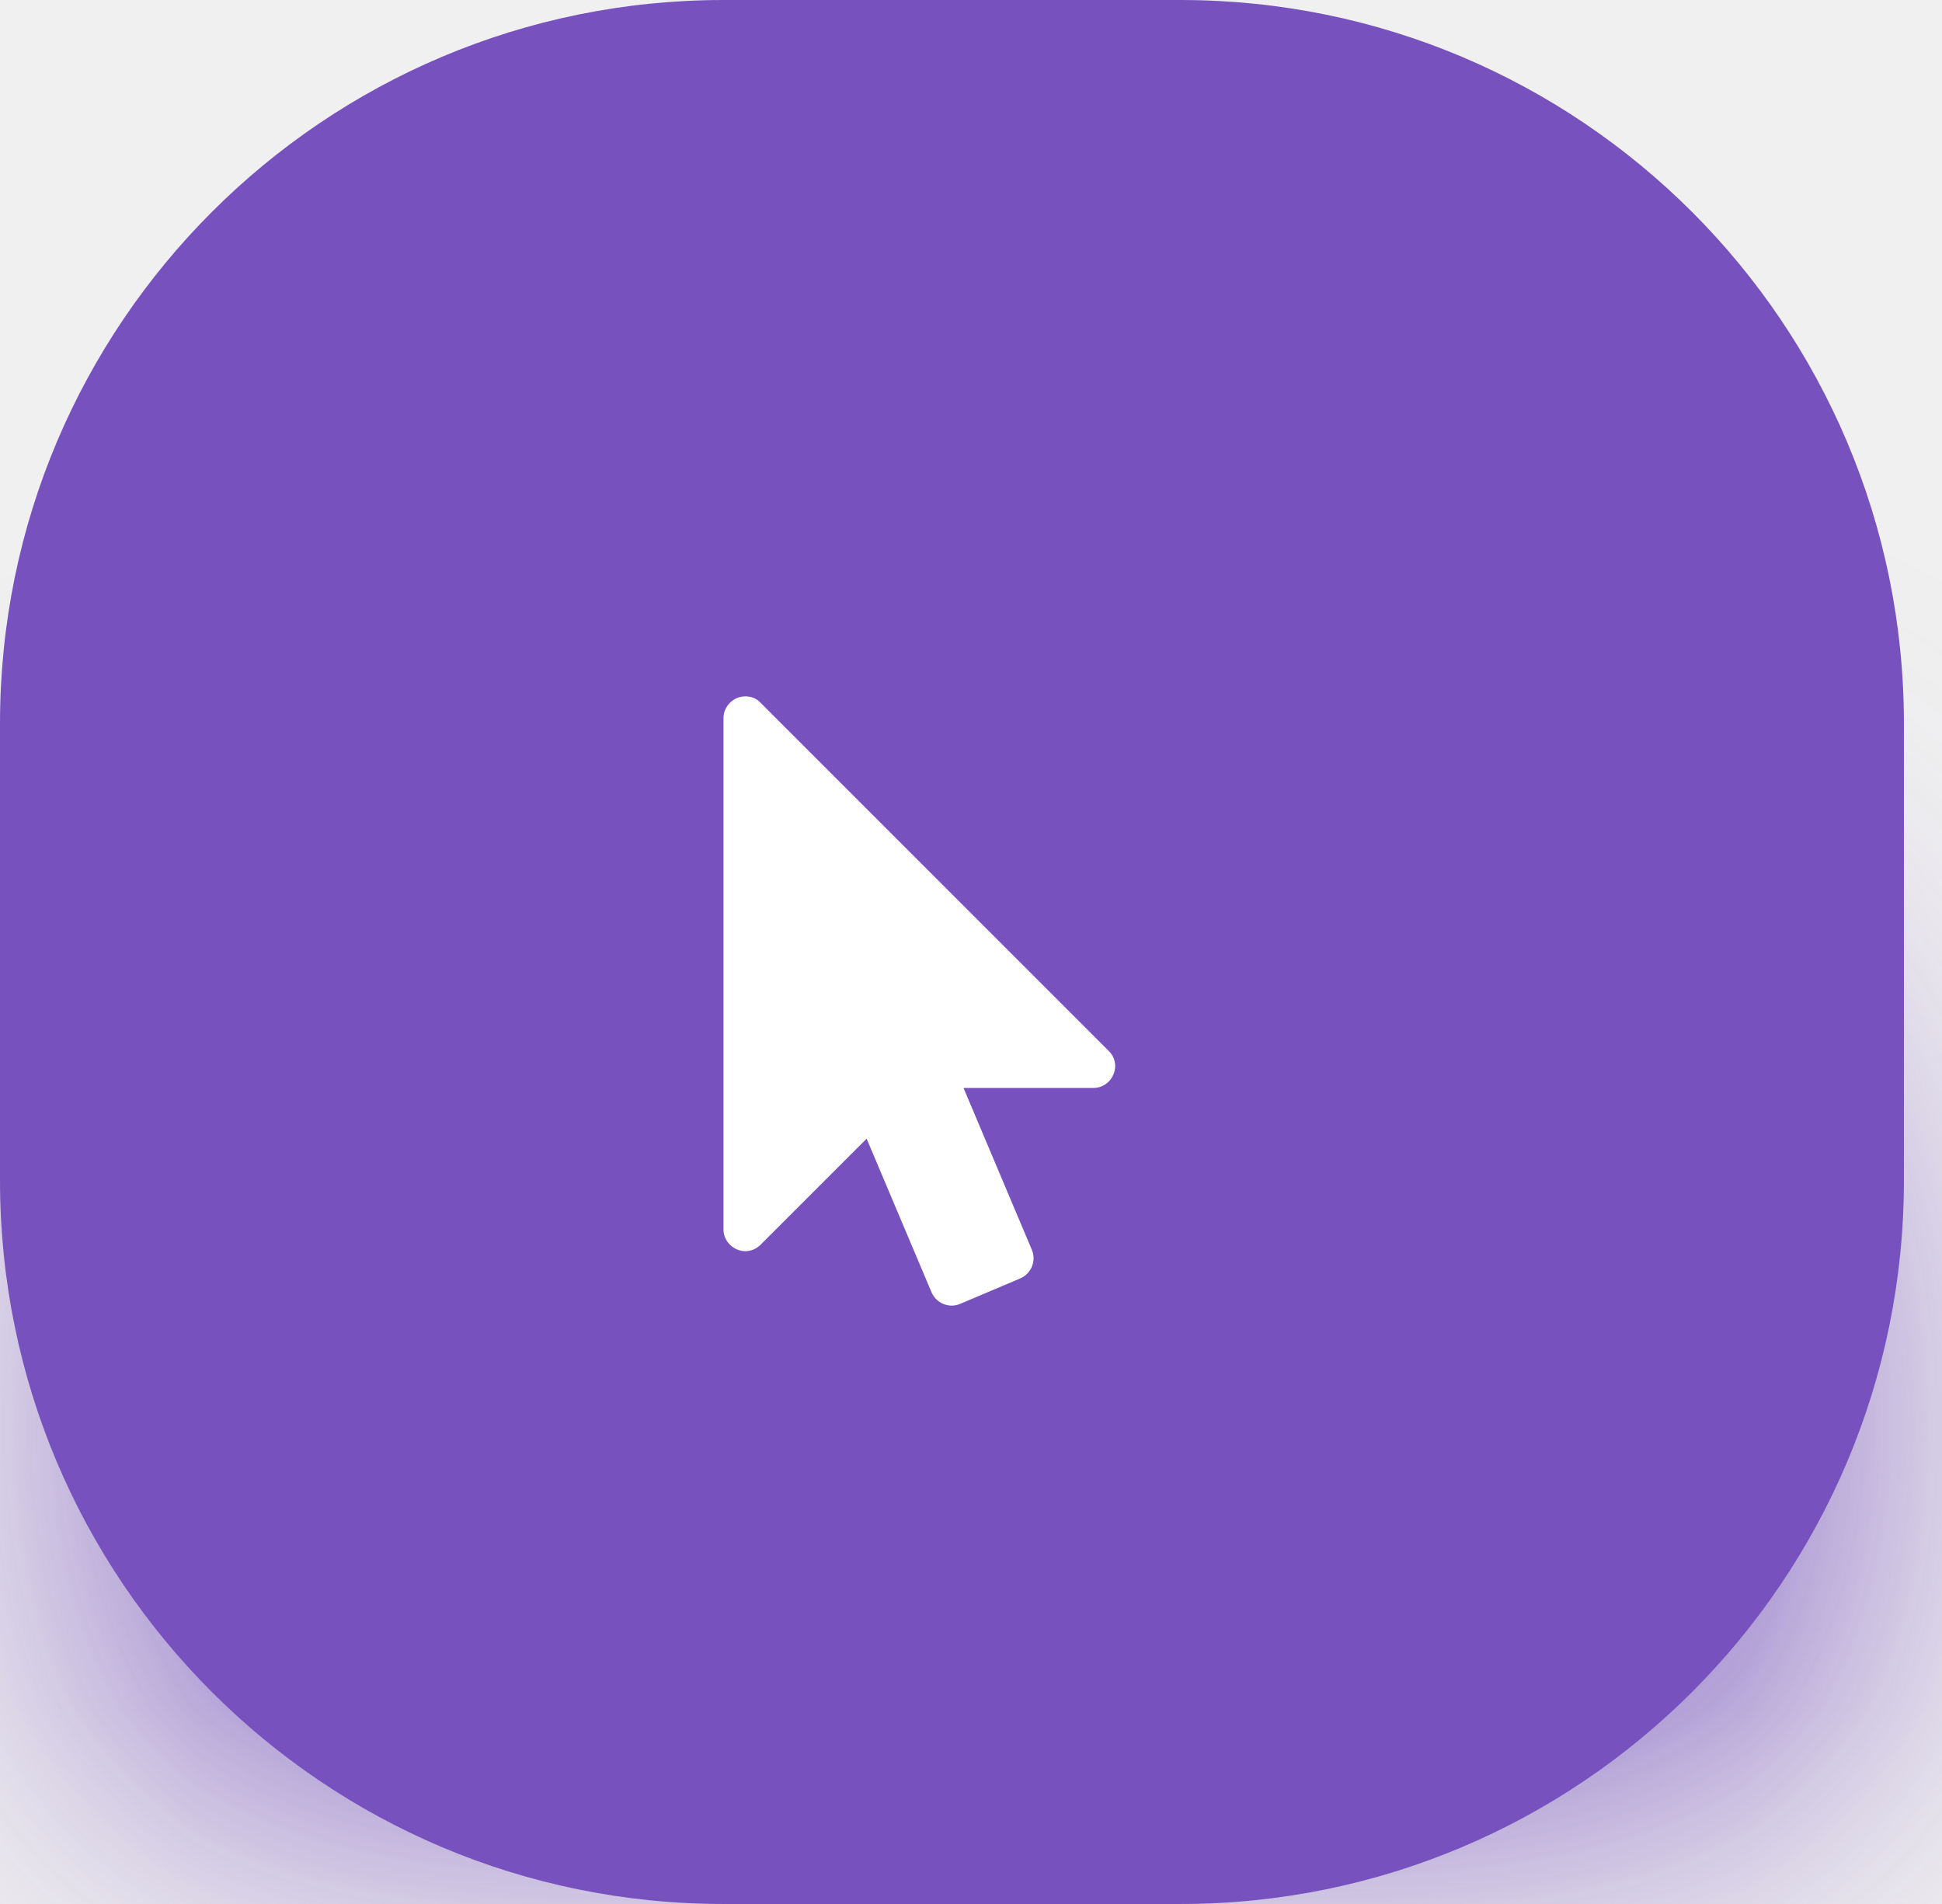
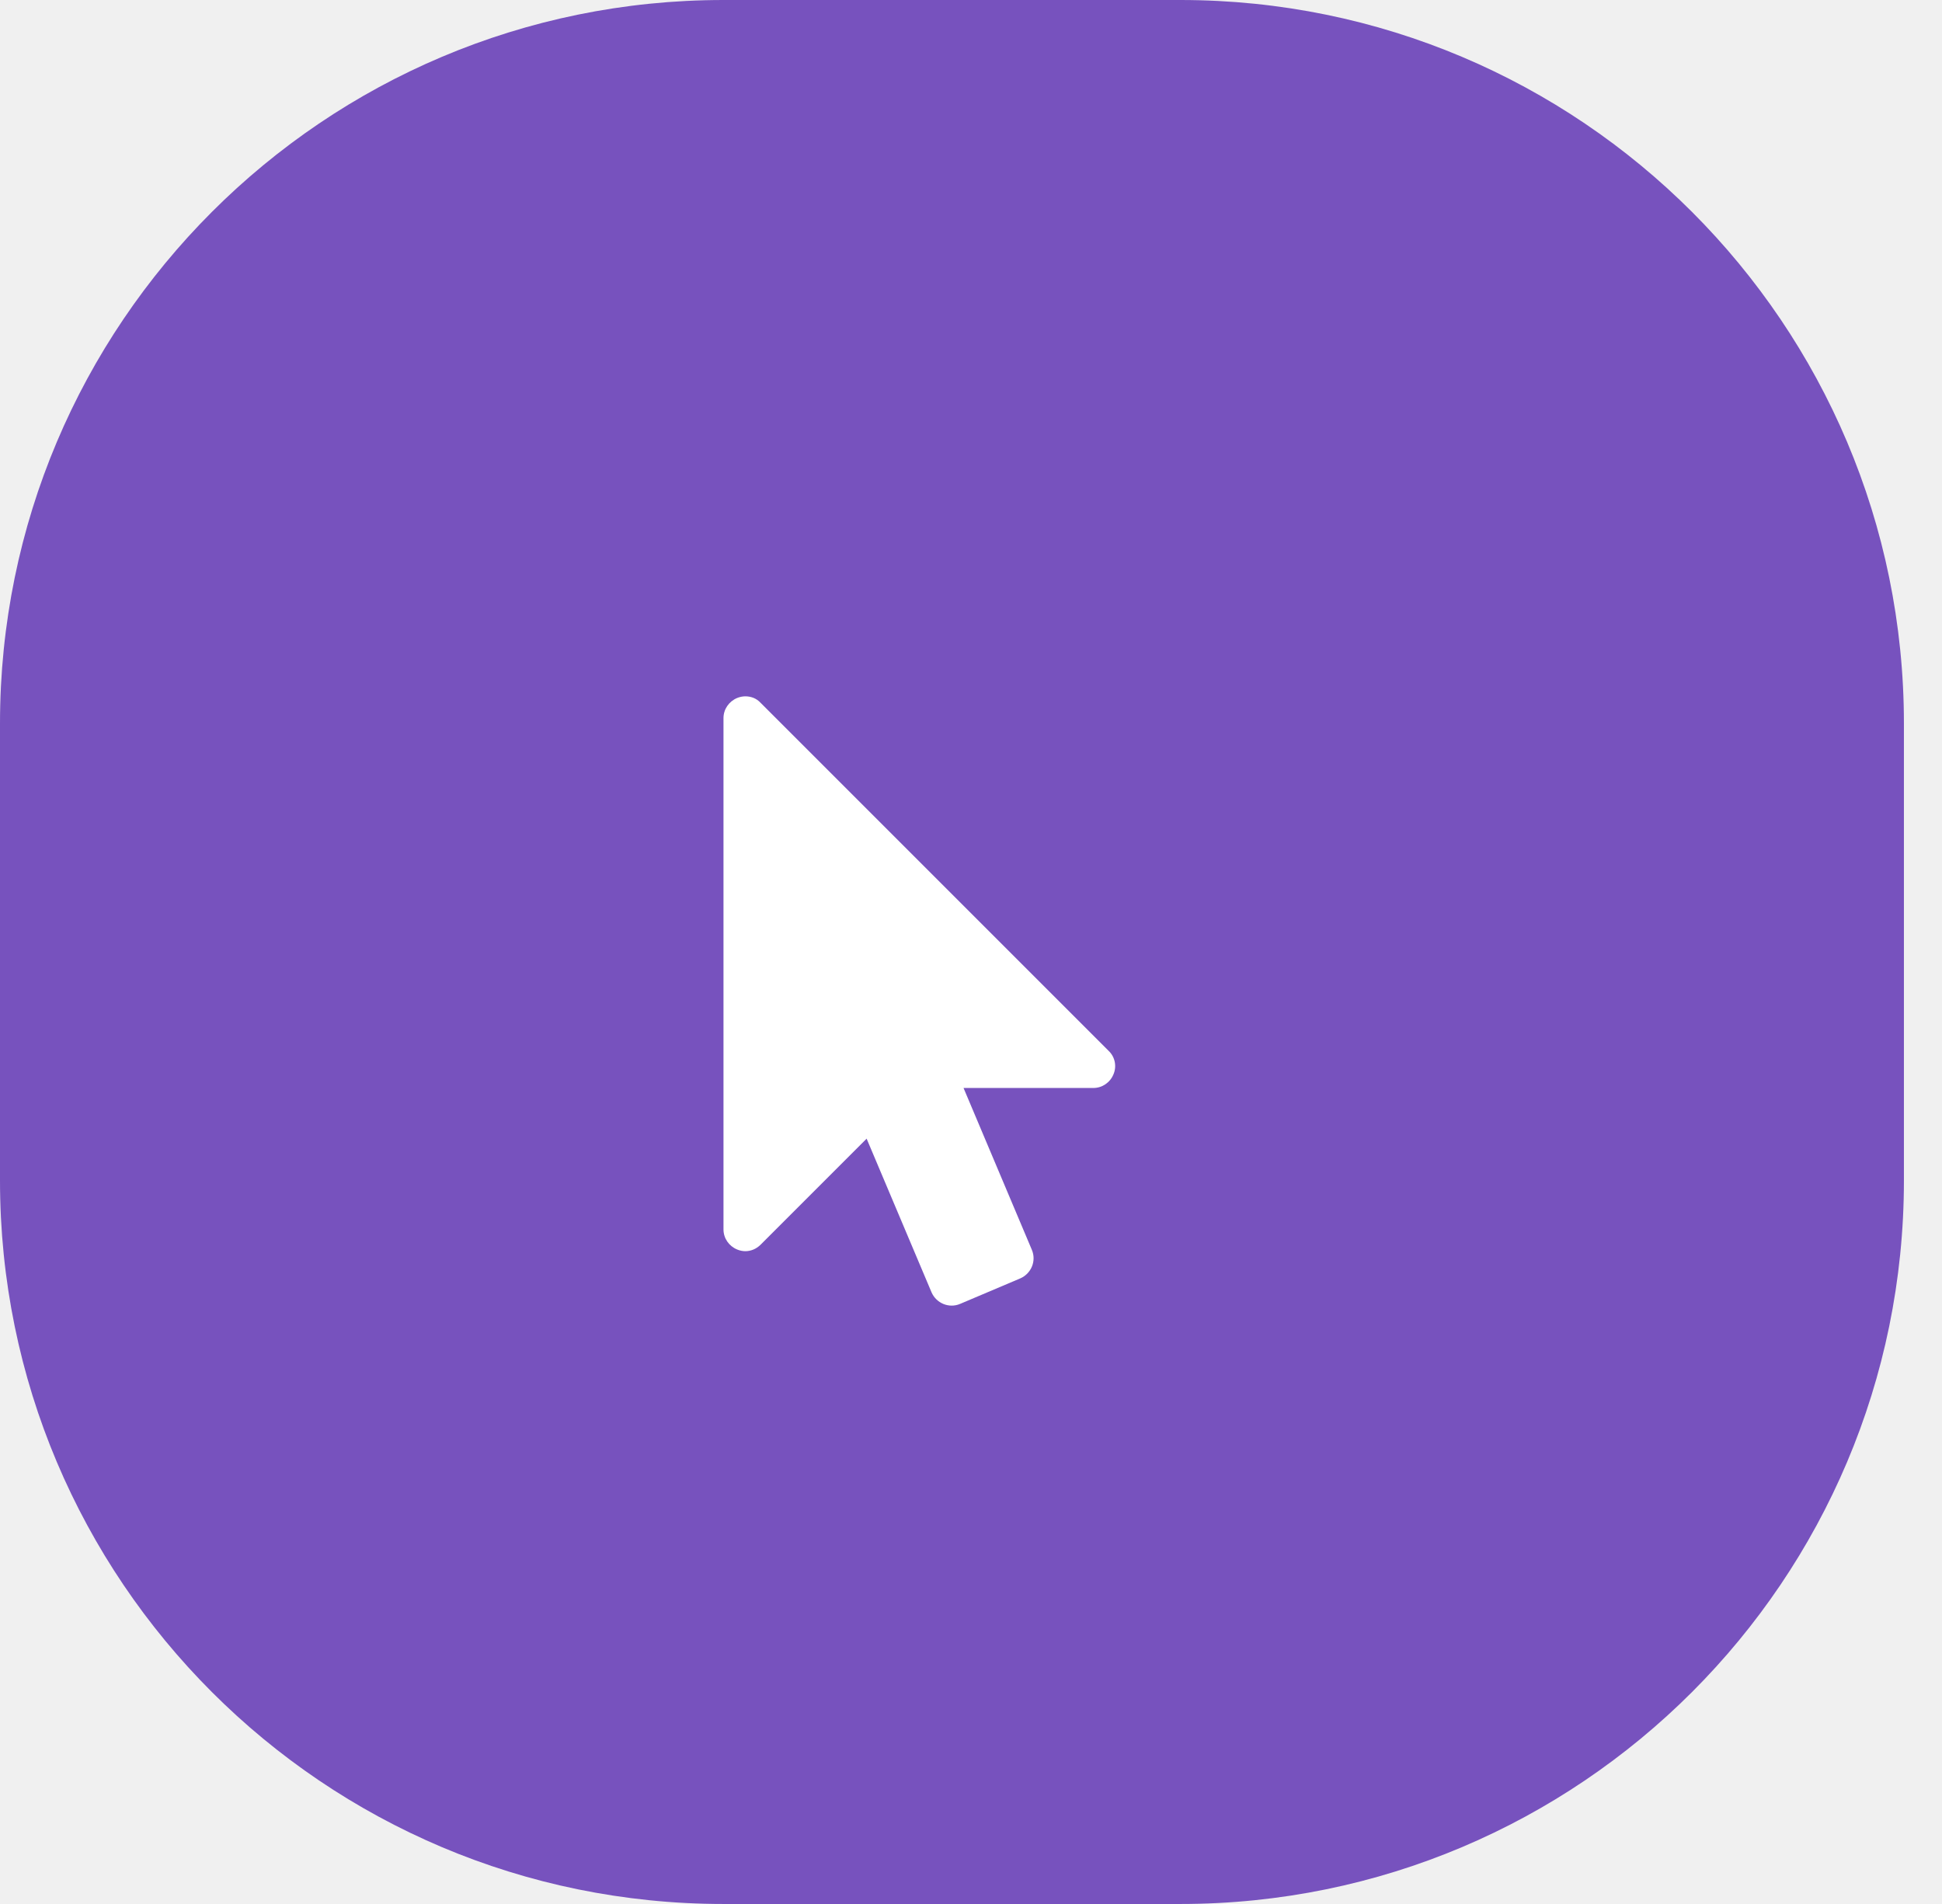
<svg xmlns="http://www.w3.org/2000/svg" width="51" height="50" viewBox="0 0 51 50" fill="none">
  <g clip-path="url(#clip0_0_541)">
-     <g opacity="0.848" filter="url(#filter0_f_0_541)">
-       <rect x="0.5" y="25" width="50" height="25" rx="12.5" fill="#7752BE" />
-     </g>
    <rect width="50" height="50" rx="19" fill="#7752BE" />
    <path d="M29.116 27.598L19.973 18.455C19.866 18.339 19.723 18.286 19.571 18.286C19.5 18.286 19.42 18.304 19.357 18.33C19.143 18.42 19 18.625 19 18.857V32.286C19 32.518 19.143 32.723 19.357 32.812C19.42 32.839 19.5 32.857 19.571 32.857C19.723 32.857 19.866 32.795 19.973 32.688L22.759 29.902L24.464 33.938C24.589 34.223 24.92 34.366 25.214 34.241L26.795 33.571C27.08 33.446 27.223 33.116 27.098 32.821L25.304 28.571H28.714C28.946 28.571 29.152 28.429 29.241 28.214C29.33 28.009 29.286 27.759 29.116 27.598Z" fill="white" />
  </g>
  <defs>
    <filter id="filter0_f_0_541" x="-26.683" y="-2.183" width="104.366" height="79.366" filterUnits="userSpaceOnUse" color-interpolation-filters="sRGB">
      <feFlood flood-opacity="0" result="BackgroundImageFix" />
      <feBlend mode="normal" in="SourceGraphic" in2="BackgroundImageFix" result="shape" />
      <feGaussianBlur stdDeviation="13.591" result="effect1_foregroundBlur_0_541" />
    </filter>
    <clipPath id="clip0_0_541">
      <rect width="51" height="50" fill="white" />
    </clipPath>
  </defs>
</svg>
